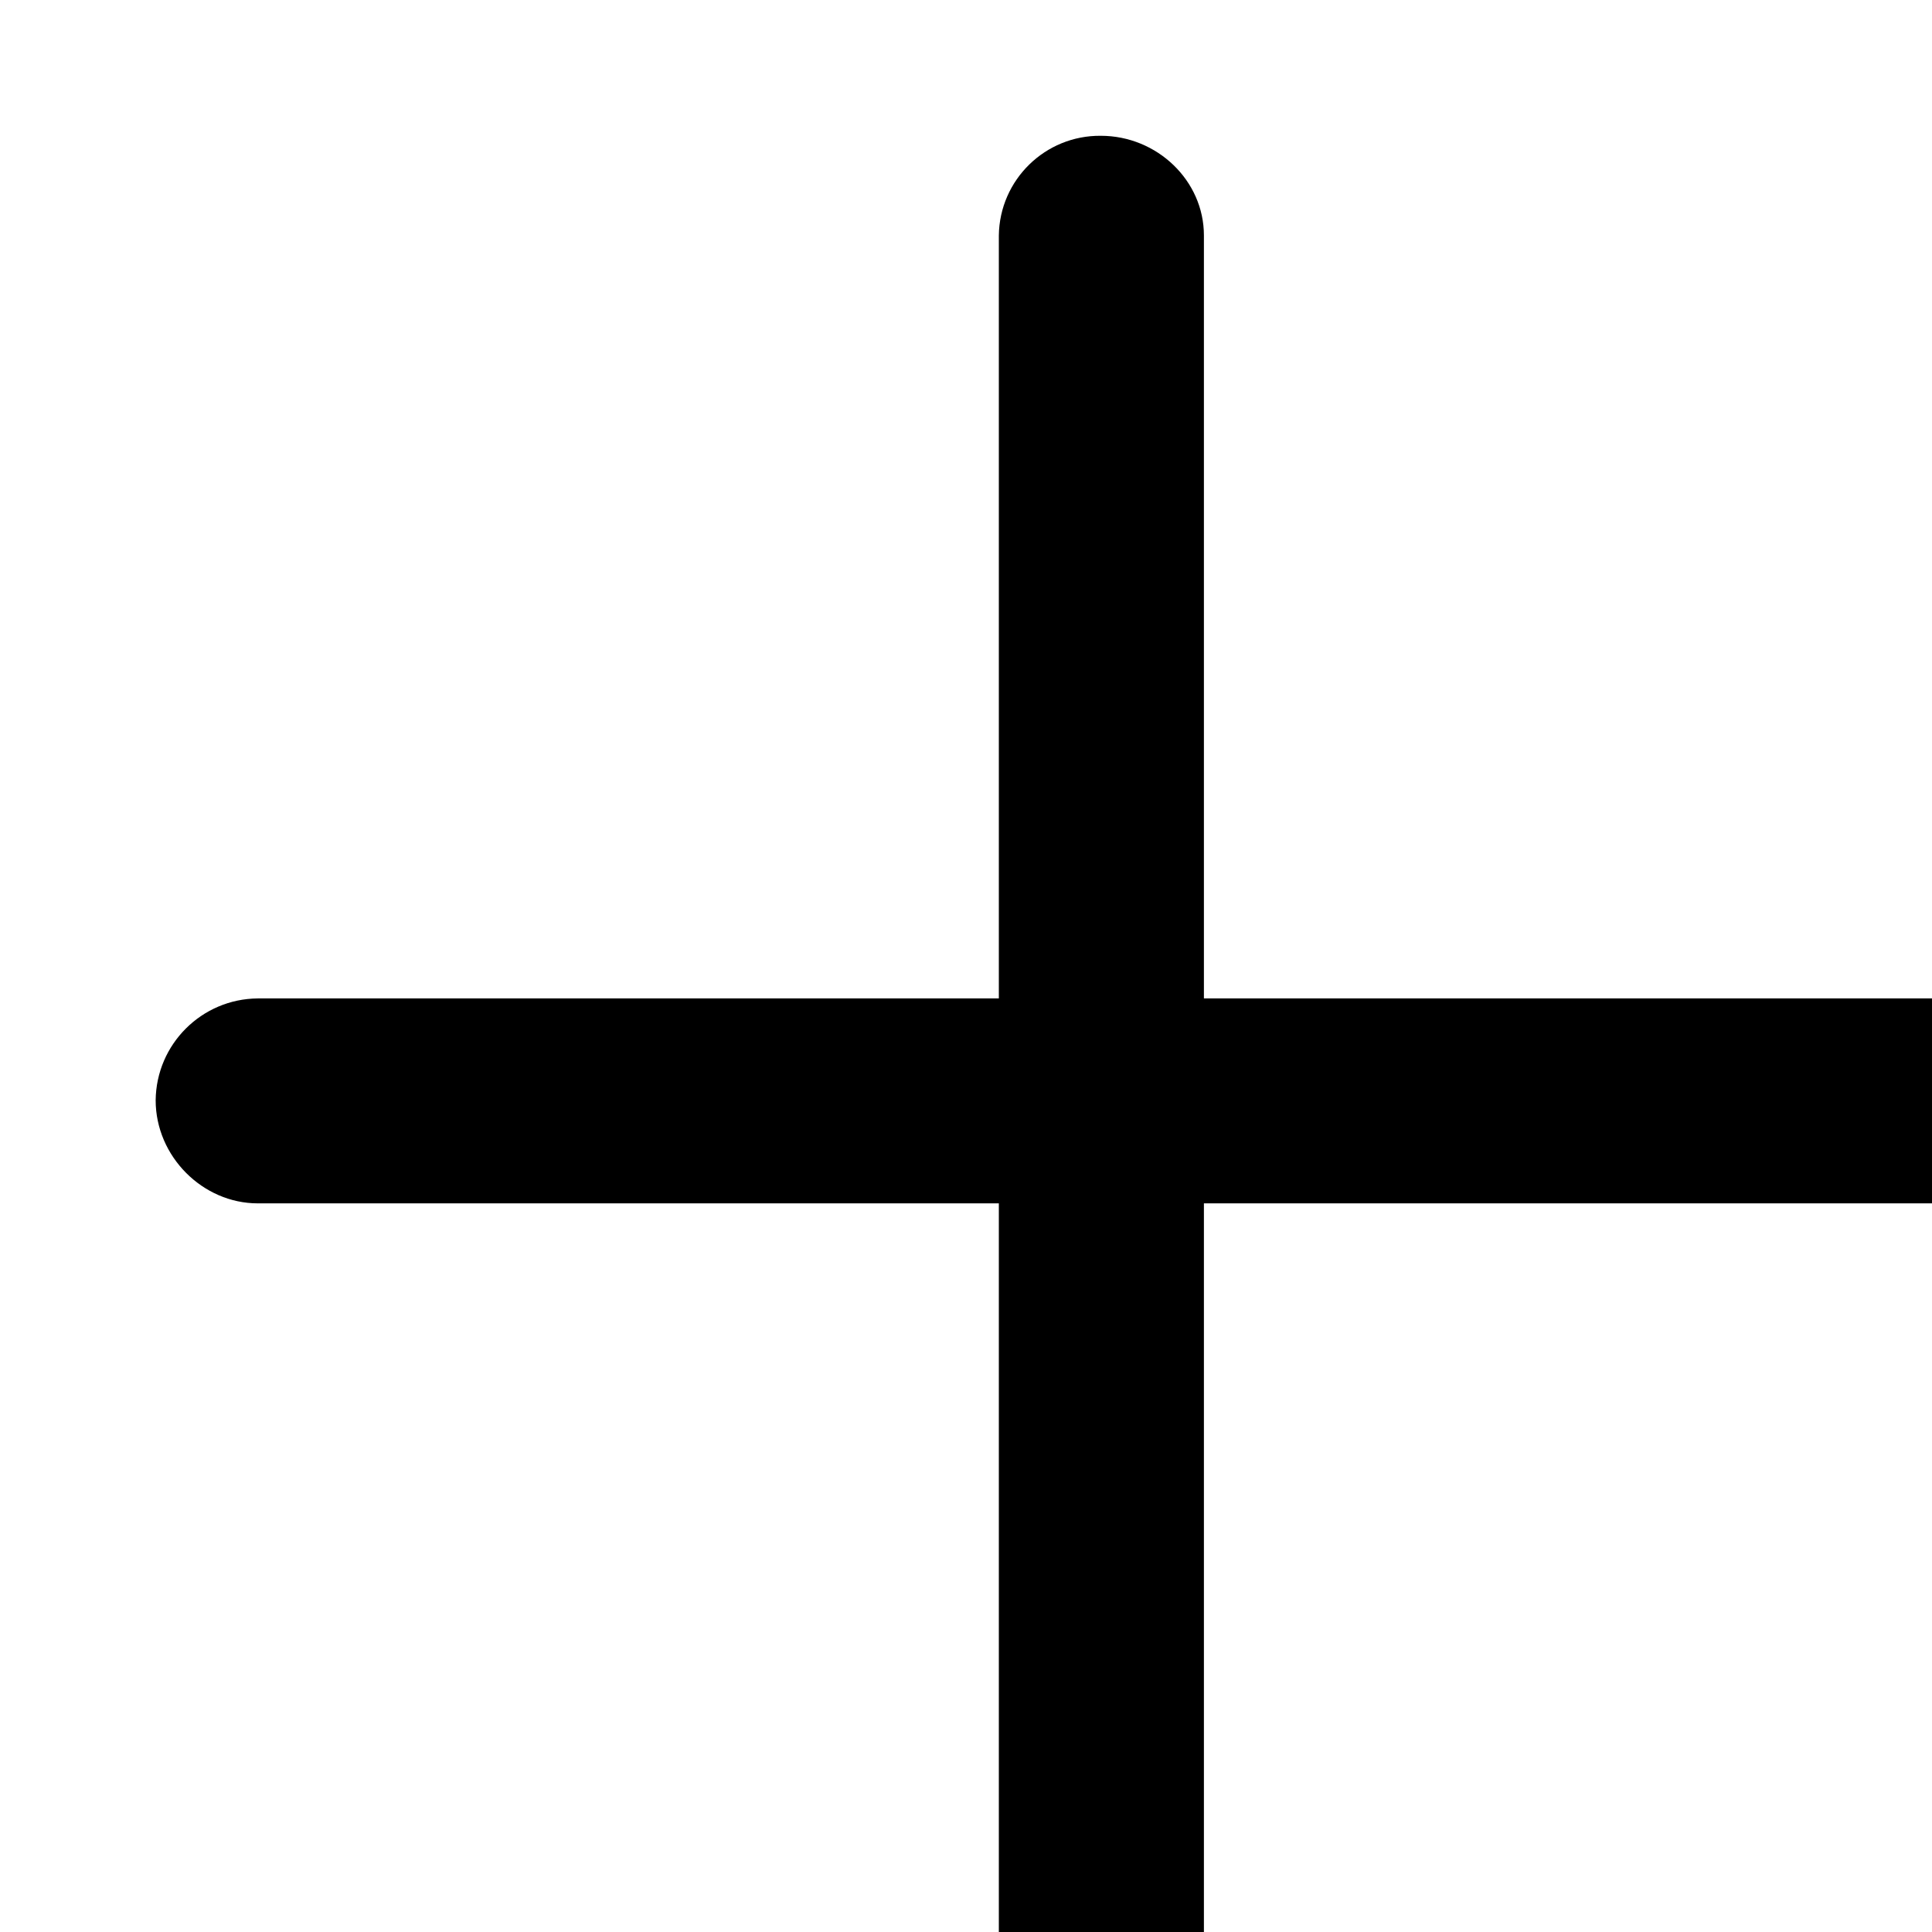
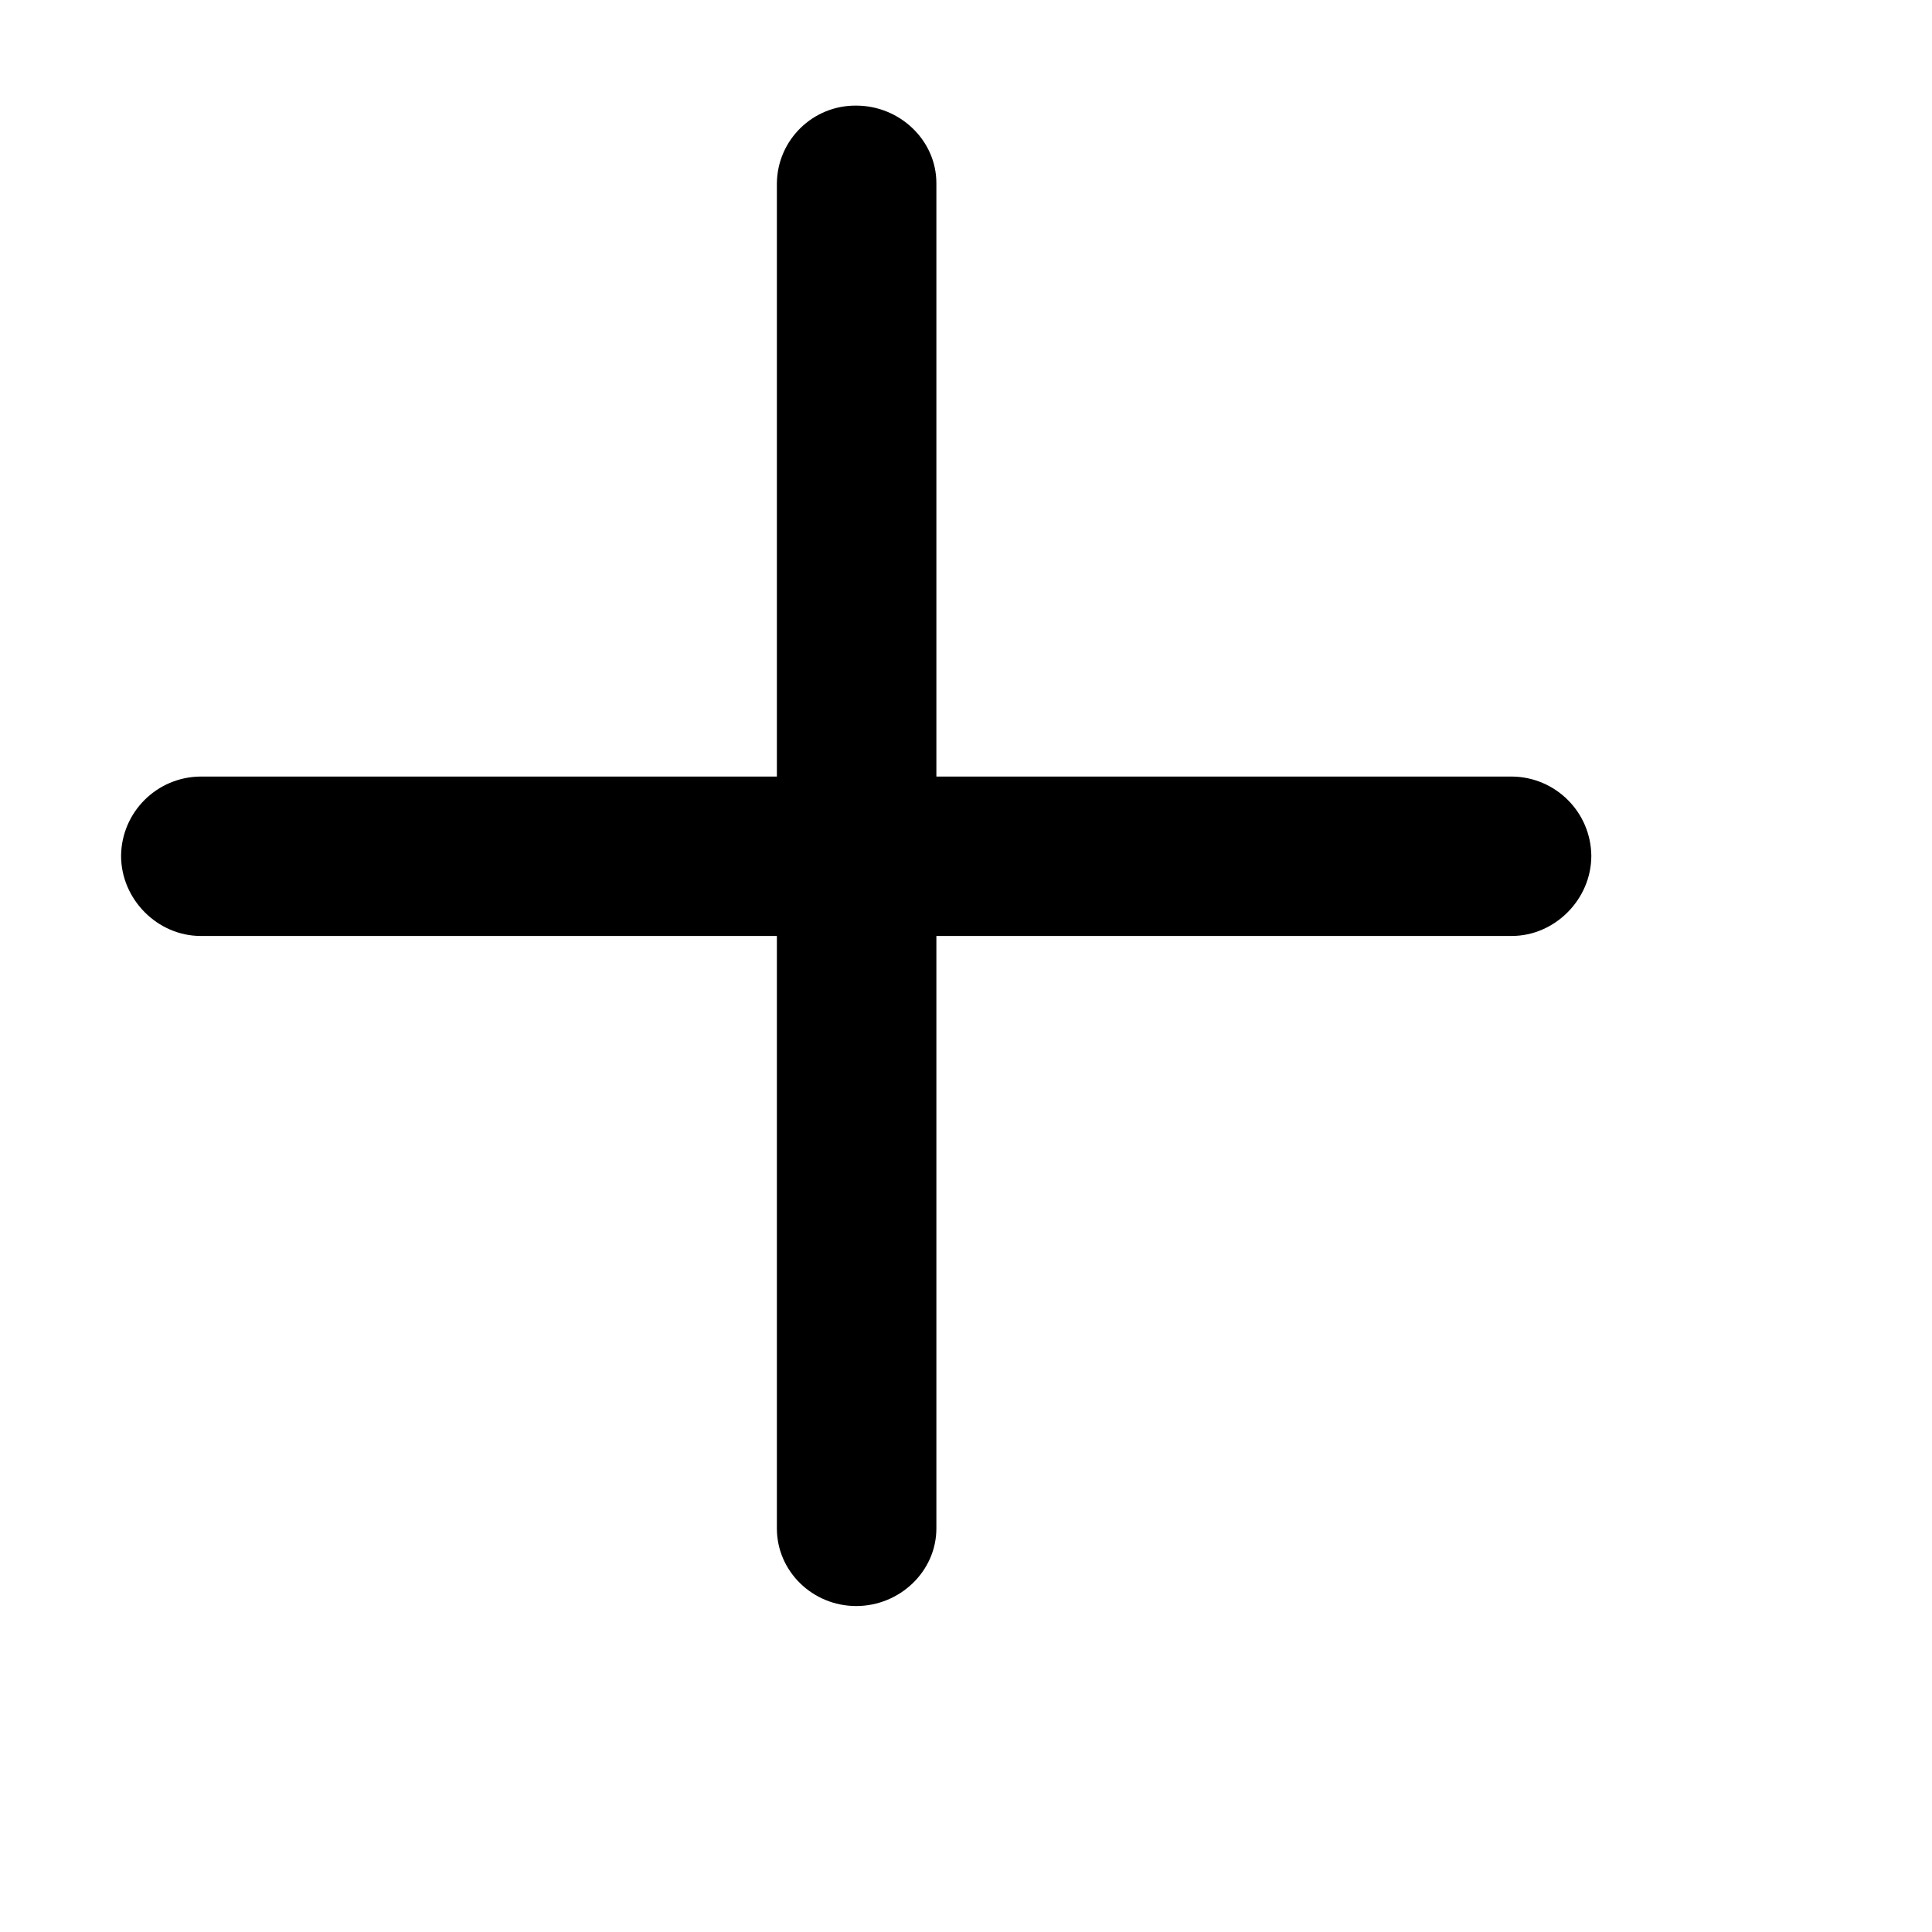
- <svg viewBox="0 0 14 14" width="14px" height="100%">
+ <svg viewBox="0 0 18 18" width="14px" height="100%">
  <path d="M7.977 14.963c.407 0 .747-.324.747-.723V8.72h5.362c.399 0 .74-.34.74-.747a.746.746 0 00-.74-.738H8.724V1.706c0-.398-.34-.722-.747-.722a.732.732 0 00-.739.722v5.529h-5.37a.746.746 0 00-.74.738c0 .407.341.747.74.747h5.37v5.52c0 .399.332.723.739.723z" />
</svg>
